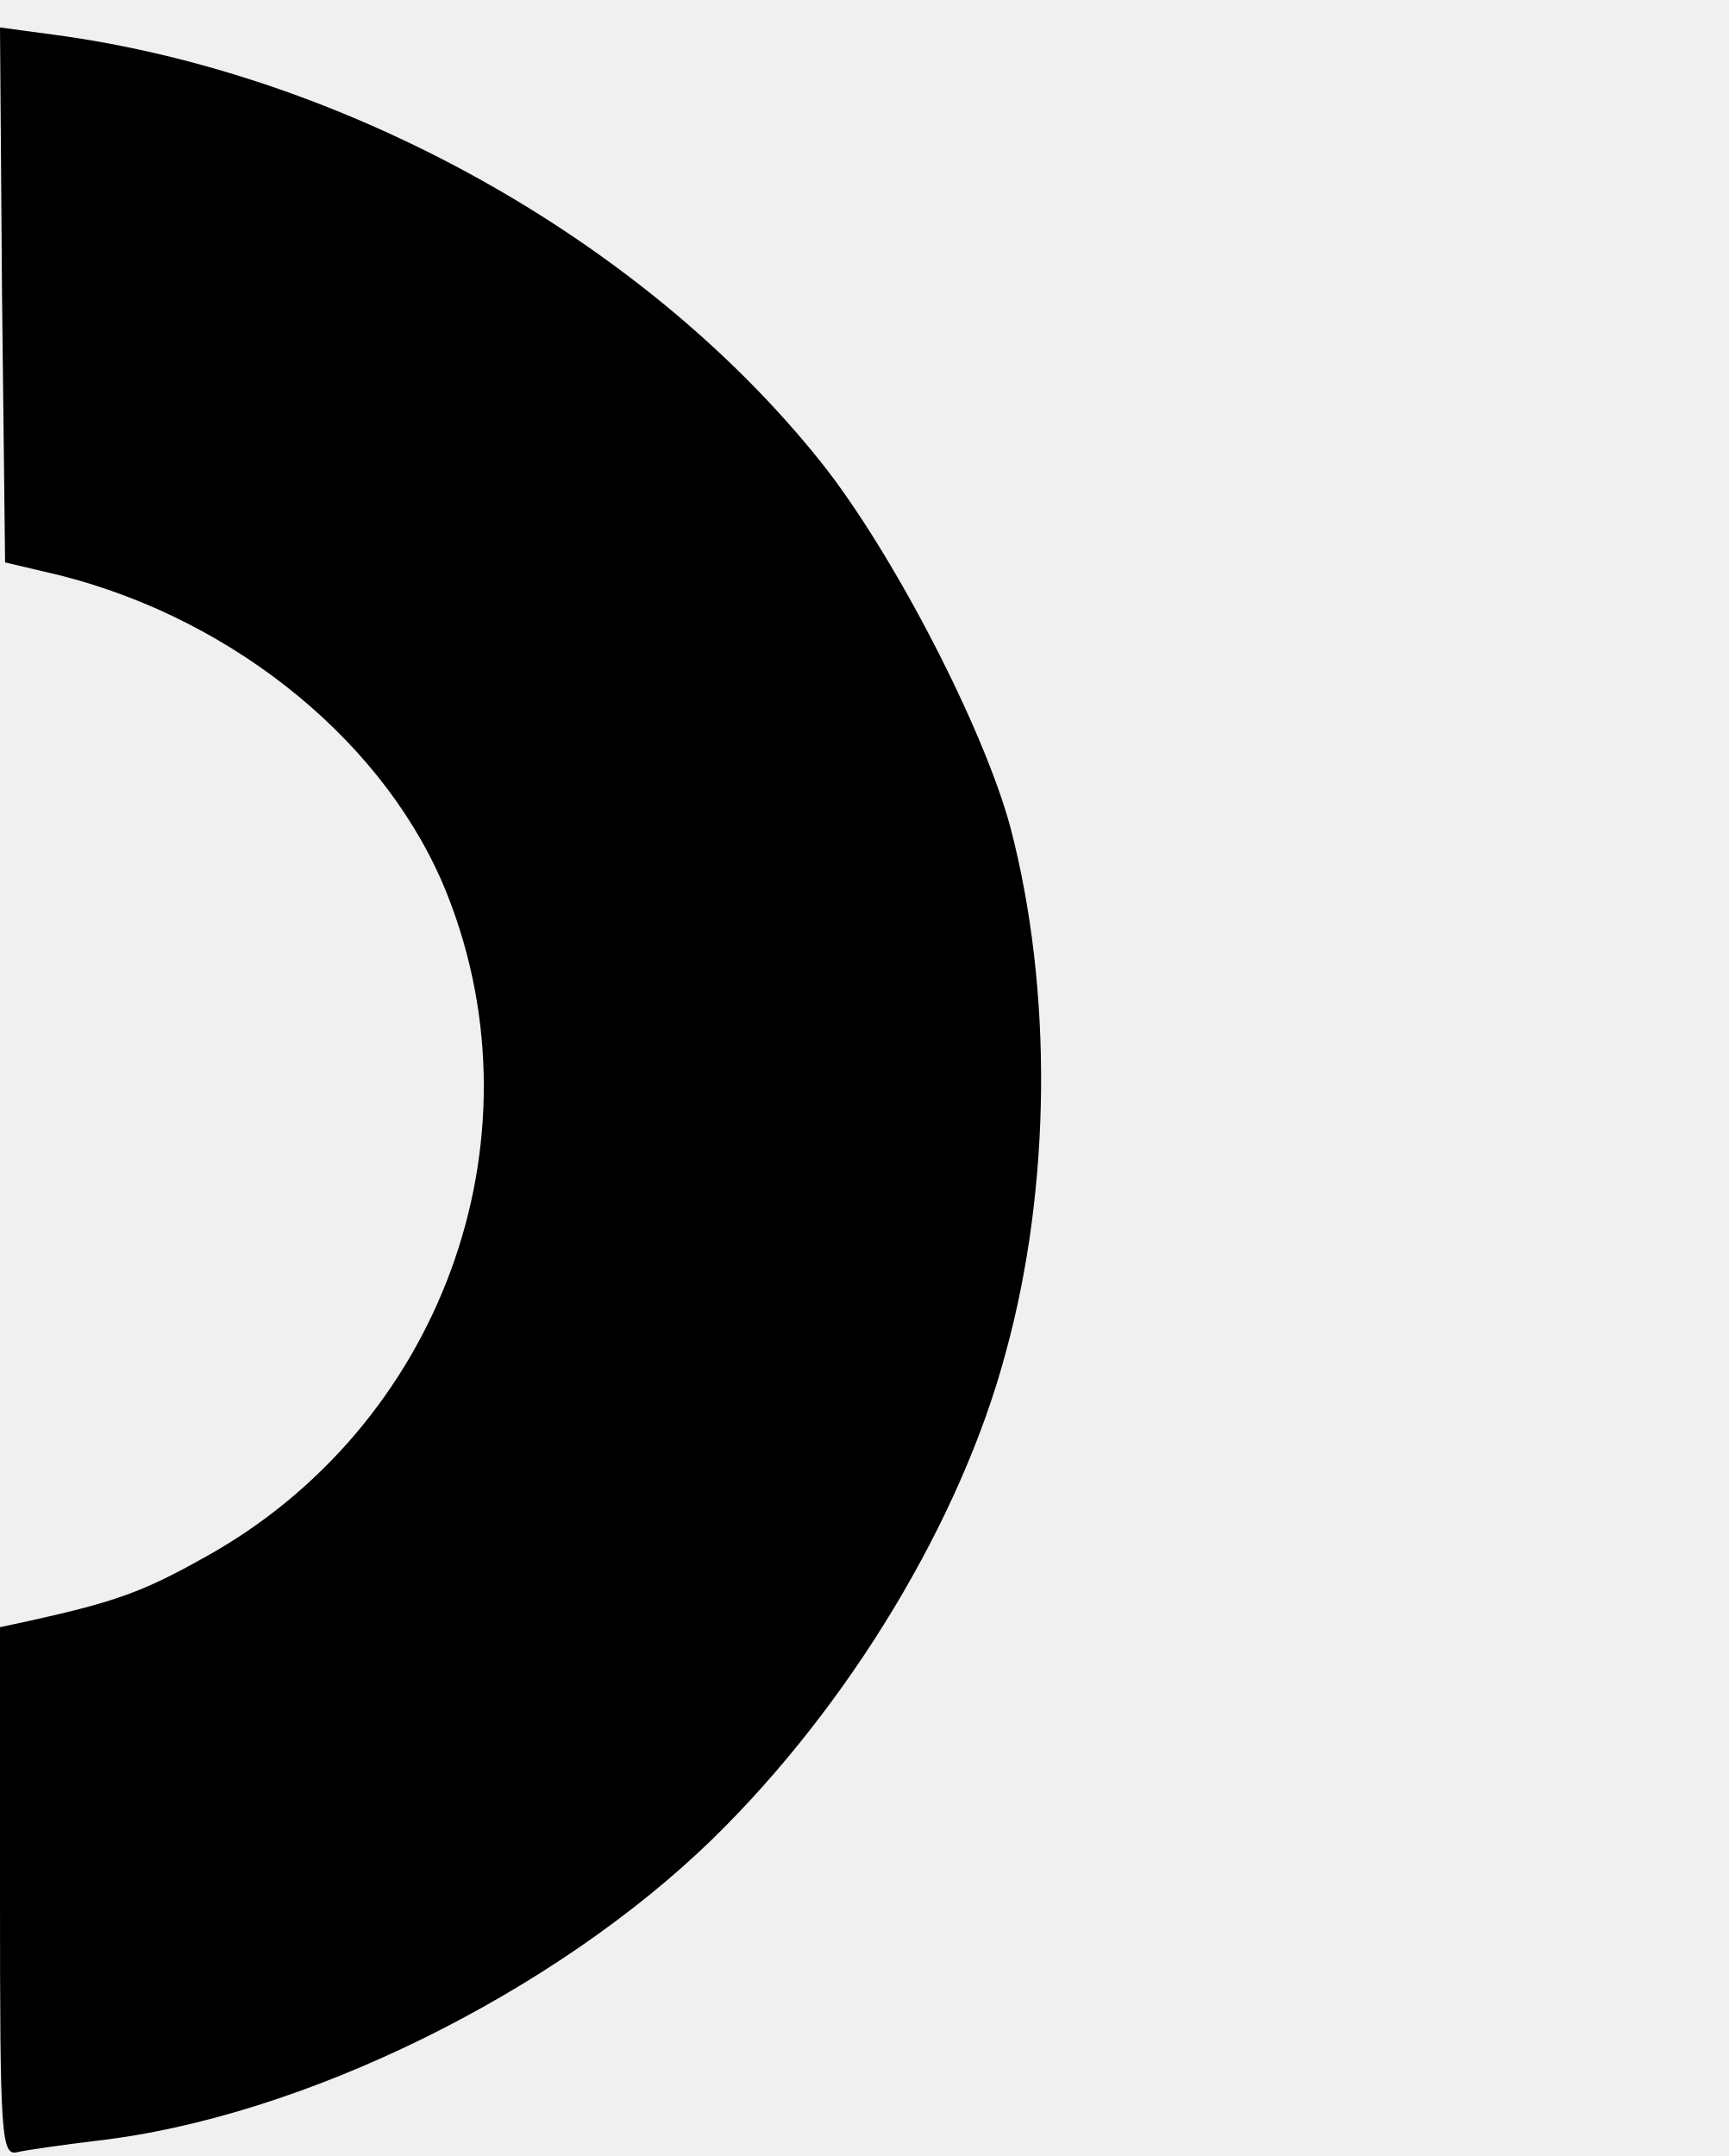
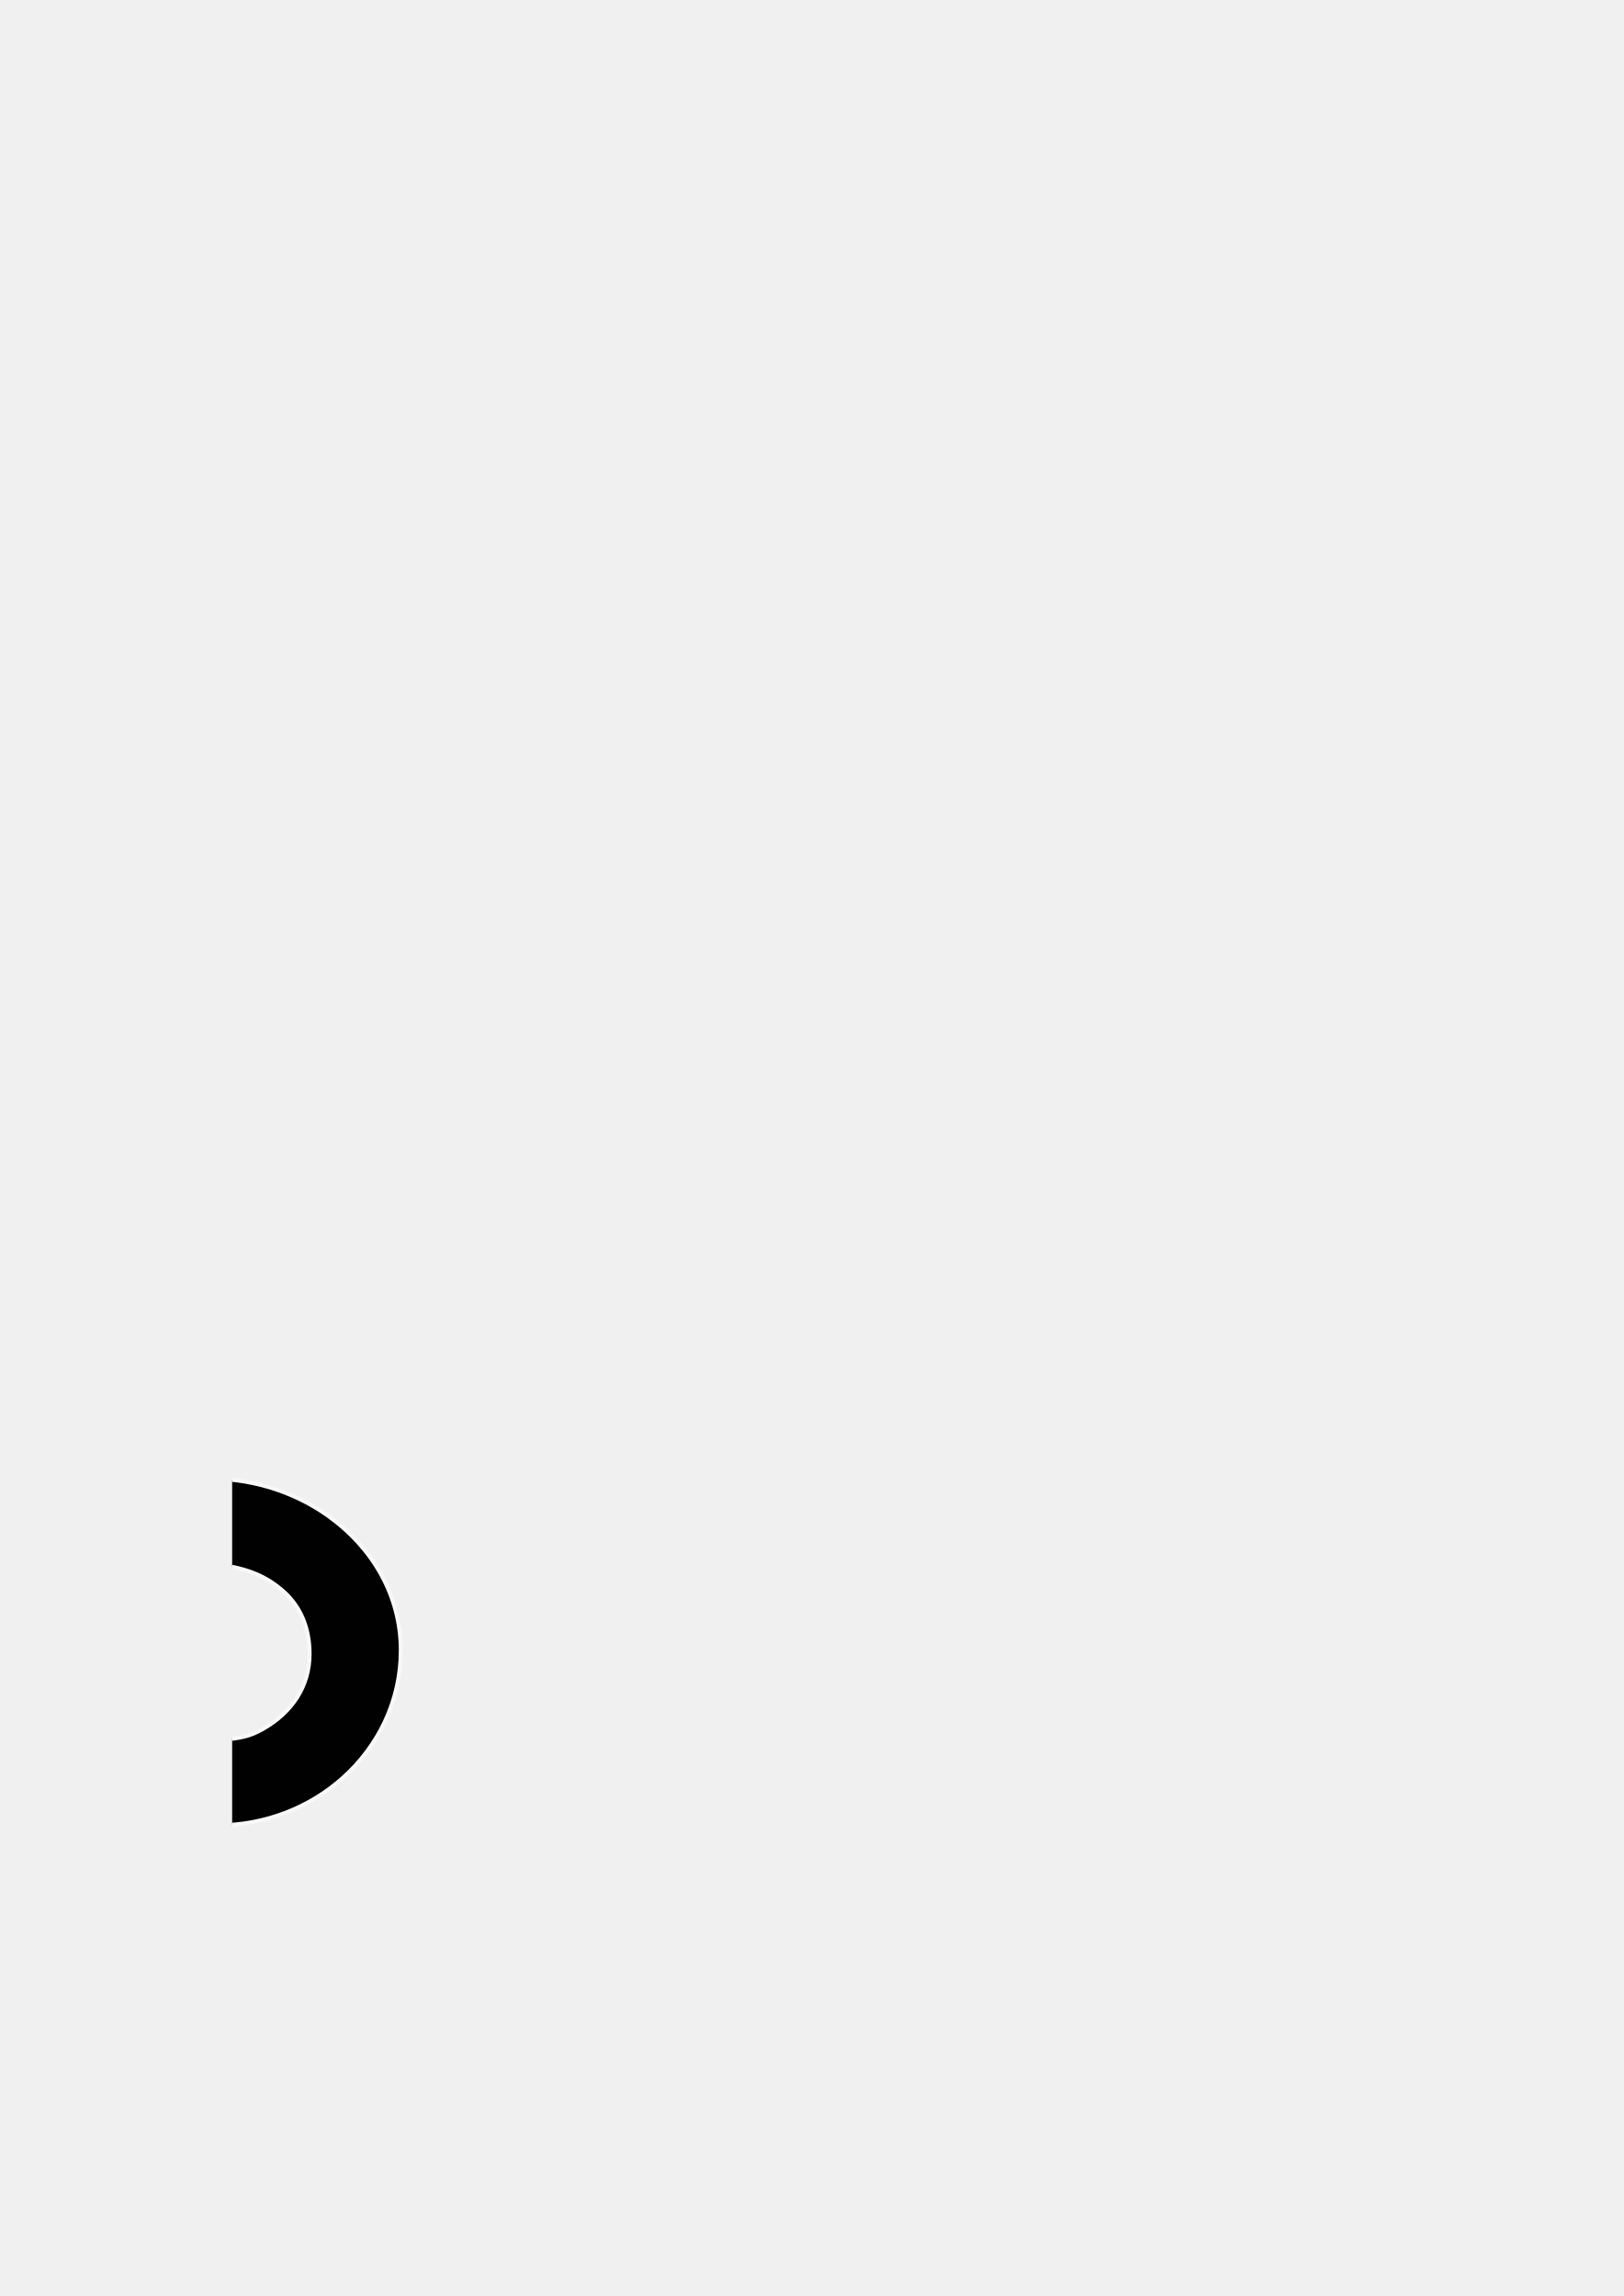
- <svg xmlns="http://www.w3.org/2000/svg" version="1.0" width="170pt" height="212pt" viewBox="0 0 170 212" preserveAspectRatio="xMidYMid meet" id="svg10">
-   <defs id="defs14" />
-   <g transform="translate(0,212) scale(0.1,-0.1)" fill="#000000" stroke="none" id="g8">
-     <path d="M2 1830 l3 -263 55 -13 c173 -44 322 -167 380 -314 96 -243 -7 -524 -240 -652 -59 -33 -86 -43 -172 -62 l-28 -6 0 -261 c0 -243 1 -260 18 -255 9 2 44 7 77 11 202 23 450 145 606 297 134 131 244 313 288 478 45 164 46 357 5 515 -26 98 -116 272 -187 361 -175 219 -468 382 -755 420 l-52 7 2 -263z" id="path2" />
+ <svg xmlns="http://www.w3.org/2000/svg" width="210mm" height="297mm" viewBox="0 0 210 297" version="1.1" id="svg8">
+   <defs id="defs2">
+     <clipPath clipPathUnits="userSpaceOnUse" id="clipPath973">
+       <rect style="opacity:0.526;vector-effect:none;fill:#ffffff;fill-opacity:1;fill-rule:evenodd;stroke:#cc526f;stroke-width:0.365;stroke-linecap:butt;stroke-linejoin:miter;stroke-miterlimit:4;stroke-dasharray:none;stroke-dashoffset:0;stroke-opacity:1" id="rect975" width="28.726" height="61.421" x="115.699" y="109.524" />
+     </clipPath>
+     <clipPath clipPathUnits="userSpaceOnUse" id="clipPath977">
+       <rect style="opacity:0.526;vector-effect:none;fill:#ffffff;fill-opacity:1;fill-rule:evenodd;stroke:#cc526f;stroke-width:0.365;stroke-linecap:butt;stroke-linejoin:miter;stroke-miterlimit:4;stroke-dasharray:none;stroke-dashoffset:0;stroke-opacity:1" id="rect979" width="28.726" height="61.421" x="115.699" y="109.524" />
+     </clipPath>
+     <clipPath clipPathUnits="userSpaceOnUse" id="clipPath1139">
+       <path style="opacity:0.748;vector-effect:none;fill:#ffffff;fill-opacity:1;fill-rule:evenodd;stroke:#050505;stroke-width:0.301;stroke-linecap:butt;stroke-linejoin:miter;stroke-miterlimit:4;stroke-dasharray:none;stroke-dashoffset:0;stroke-opacity:1" clip-path="none" d="m 114.357,114.732 c -13.115,0 -23.747,10.136 -23.747,22.639 0,12.503 10.632,22.639 23.747,22.639 6.284,0 11.998,-2.327 16.246,-6.126 4.617,-4.13 7.502,-10.001 7.502,-16.513 0,-7.106 -3.699,-13.279 -9.281,-17.296 -1.464,-1.054 -3.058,-1.959 -4.749,-2.694 -2.53,-1.1 -5.278,-1.818 -8.132,-2.081 -0.76,-0.07 -0.806,-0.567 -1.586,-0.567 z m -3.346,11.012 c 1.352,0 3.51,0.467 4.836,0.727 2.849,0.559 4.714,1.35 6.608,2.863 2.739,2.187 3.869,5.196 3.869,8.517 0,4.108 -2.215,7.595 -6.173,9.783 -1.411,0.78 -2.326,0.99 -4.135,1.253 -1.374,0.2 -3.598,1.069 -5.006,1.069 -8.457,0 -15.314,-5.42 -15.314,-12.106 0,-6.686 6.856,-12.107 15.314,-12.107 z" id="path1141" />
+     </clipPath>
+     <clipPath clipPathUnits="userSpaceOnUse" id="clipPath1967">
+       <rect clip-path="none" style="opacity:0.95;vector-effect:none;fill:#b0aeaf;fill-opacity:1;fill-rule:evenodd;stroke:#fffafb;stroke-width:0.365;stroke-linecap:butt;stroke-linejoin:miter;stroke-miterlimit:4;stroke-dasharray:none;stroke-dashoffset:0;stroke-opacity:1" id="rect1969" width="28.726" height="61.421" x="30.026" y="188.418" />
+     </clipPath>
+   </defs>
+   <g id="layer1">
+     <path id="path1961" d="m 28.08,190.829 c -13.115,0 -23.747,10.136 -23.747,22.639 0,12.503 10.632,22.639 23.747,22.639 6.284,0 11.998,-2.327 16.246,-6.126 4.617,-4.13 7.502,-10.001 7.502,-16.513 0,-7.106 -3.699,-13.279 -9.281,-17.296 -1.464,-1.054 -3.058,-1.959 -4.749,-2.694 -2.53,-1.1 -5.278,-1.818 -8.132,-2.081 -0.76,-0.07 -0.806,-0.567 -1.586,-0.567 z m -3.346,11.012 c 1.352,0 3.51,0.467 4.836,0.727 2.849,0.559 4.714,1.35 6.608,2.863 2.739,2.187 3.869,5.196 3.869,8.517 0,4.108 -2.215,7.595 -6.173,9.783 -1.411,0.78 -2.326,0.99 -4.135,1.253 -1.374,0.2 -3.598,1.069 -5.006,1.069 -8.457,0 -15.314,-5.42 -15.314,-12.106 0,-6.686 6.856,-12.107 15.314,-12.107 z" clip-path="url(#clipPath1967)" style="opacity:1;vector-effect:none;fill:#010101;fill-opacity:1;fill-rule:evenodd;stroke:#f8f8f8;stroke-width:0.501;stroke-linecap:butt;stroke-linejoin:miter;stroke-miterlimit:4;stroke-dasharray:none;stroke-dashoffset:0;stroke-opacity:1" />
  </g>
</svg>
